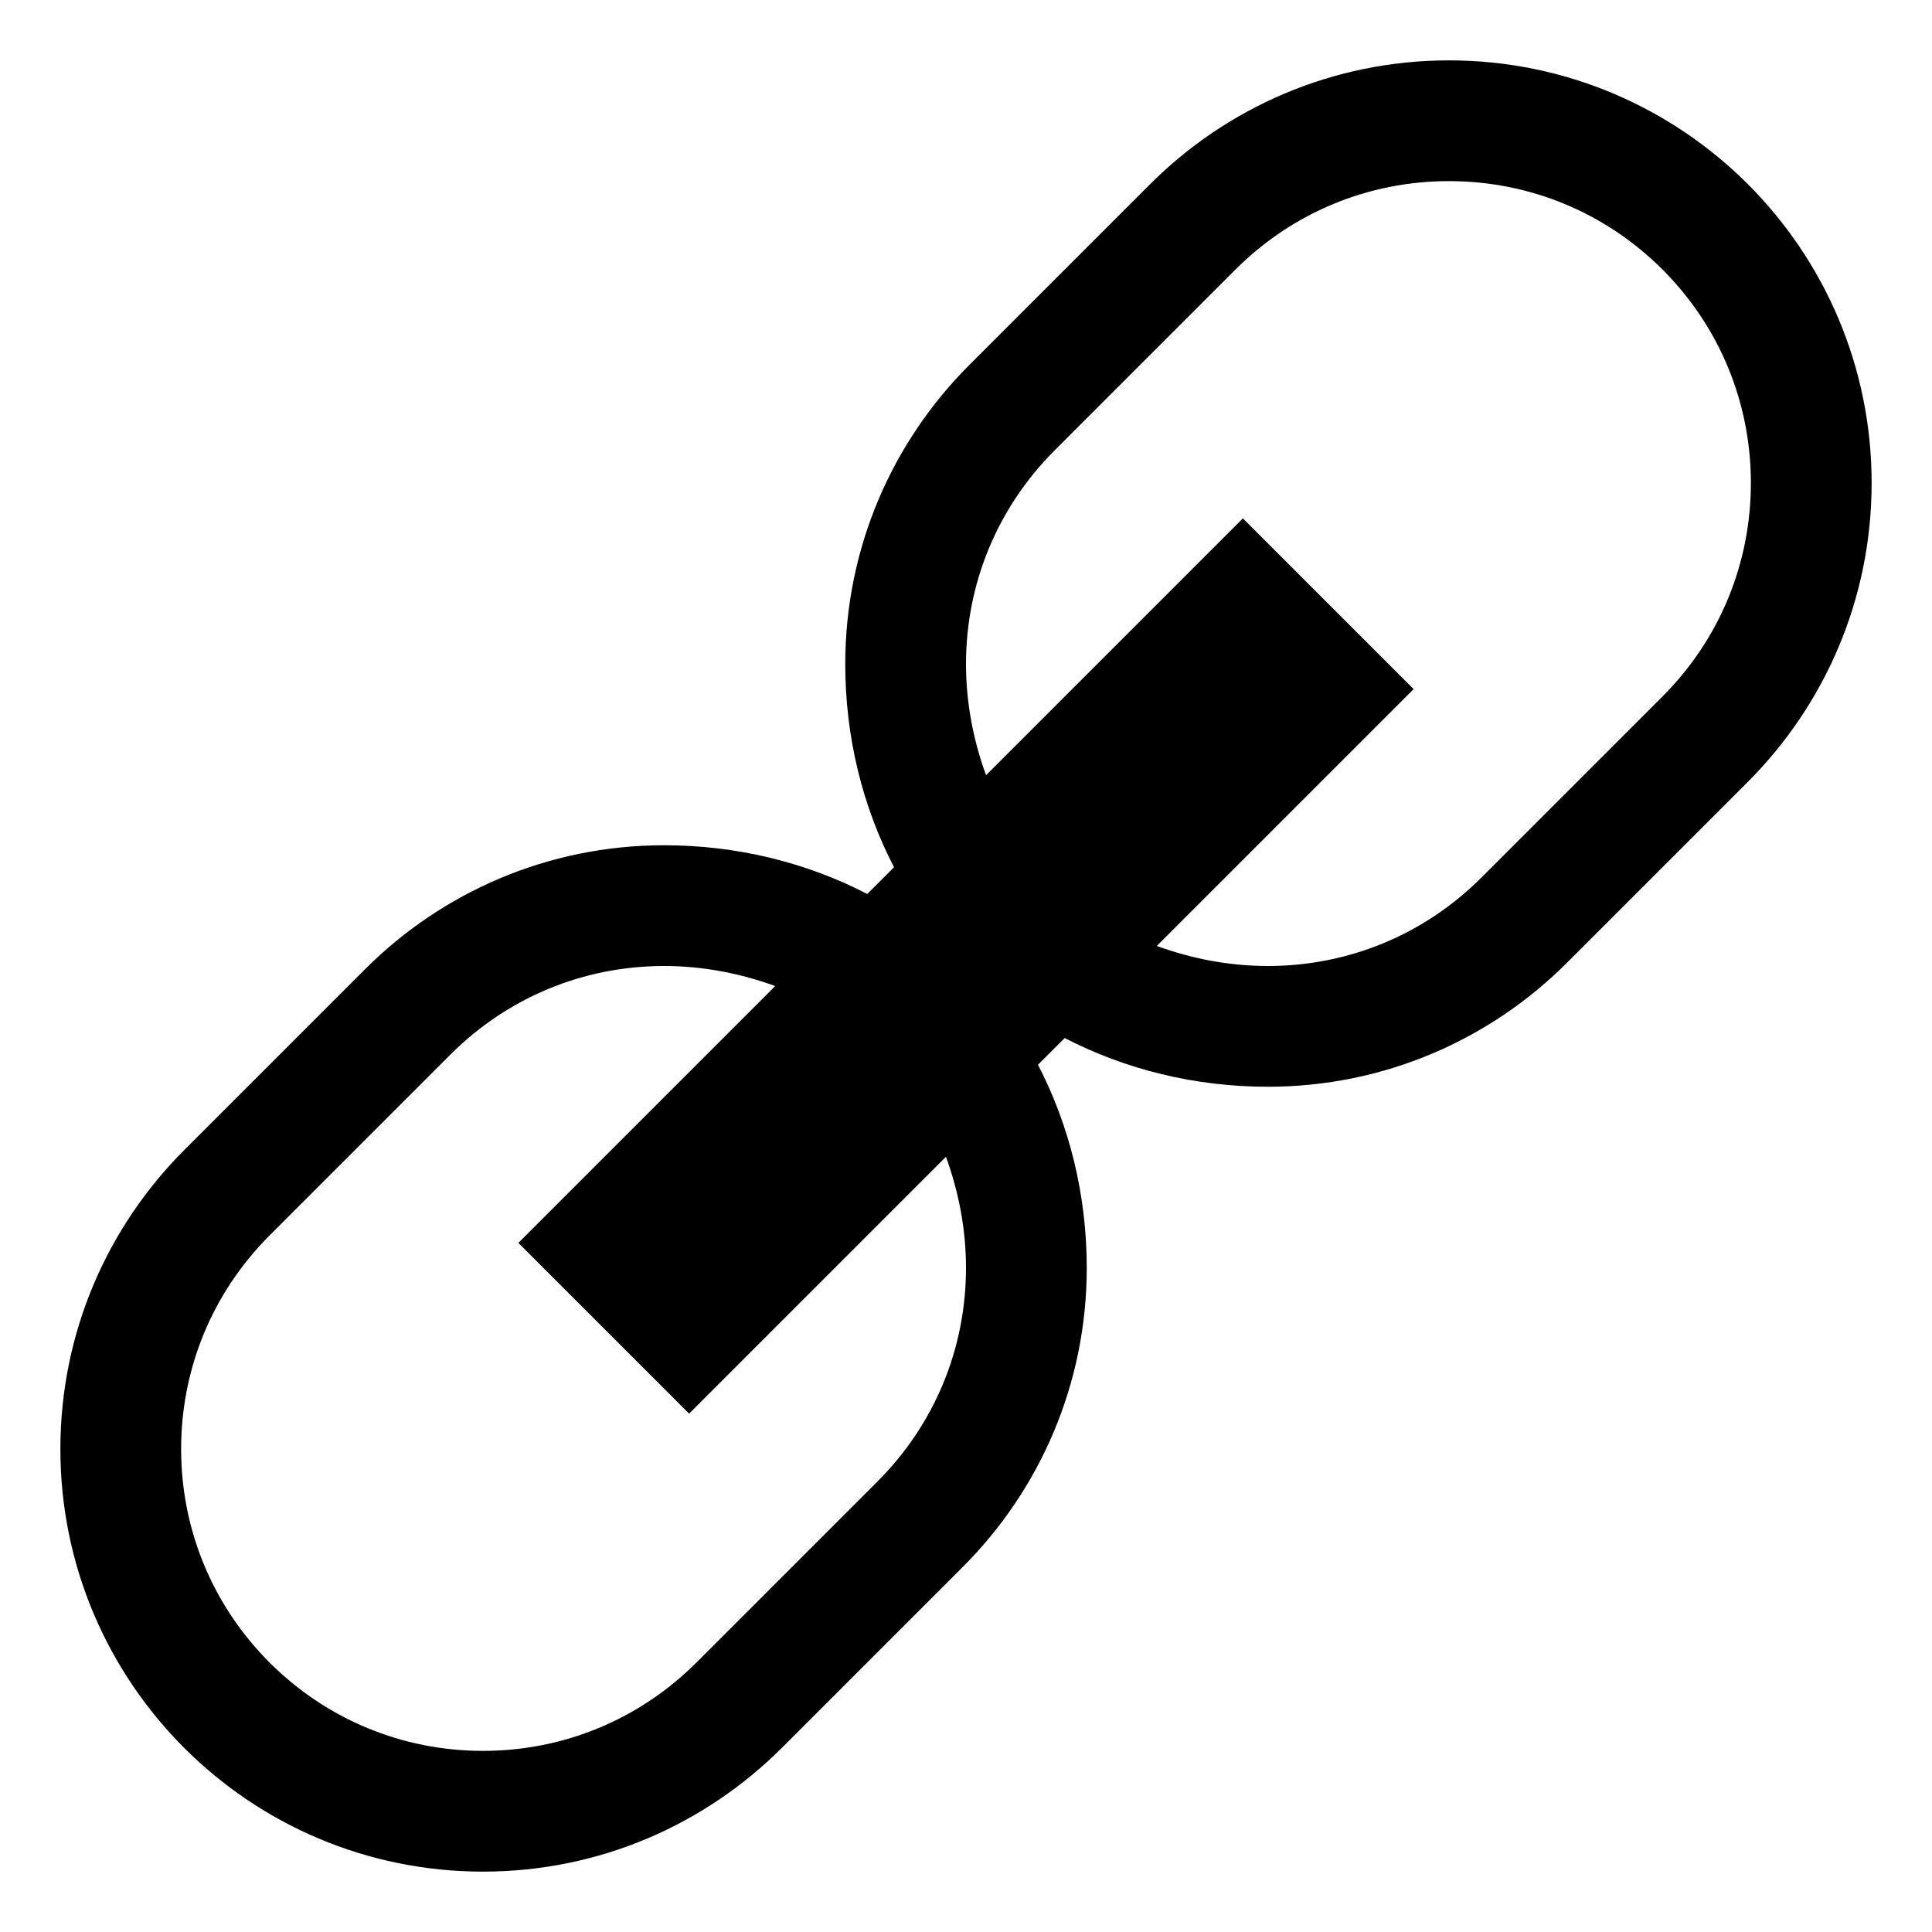
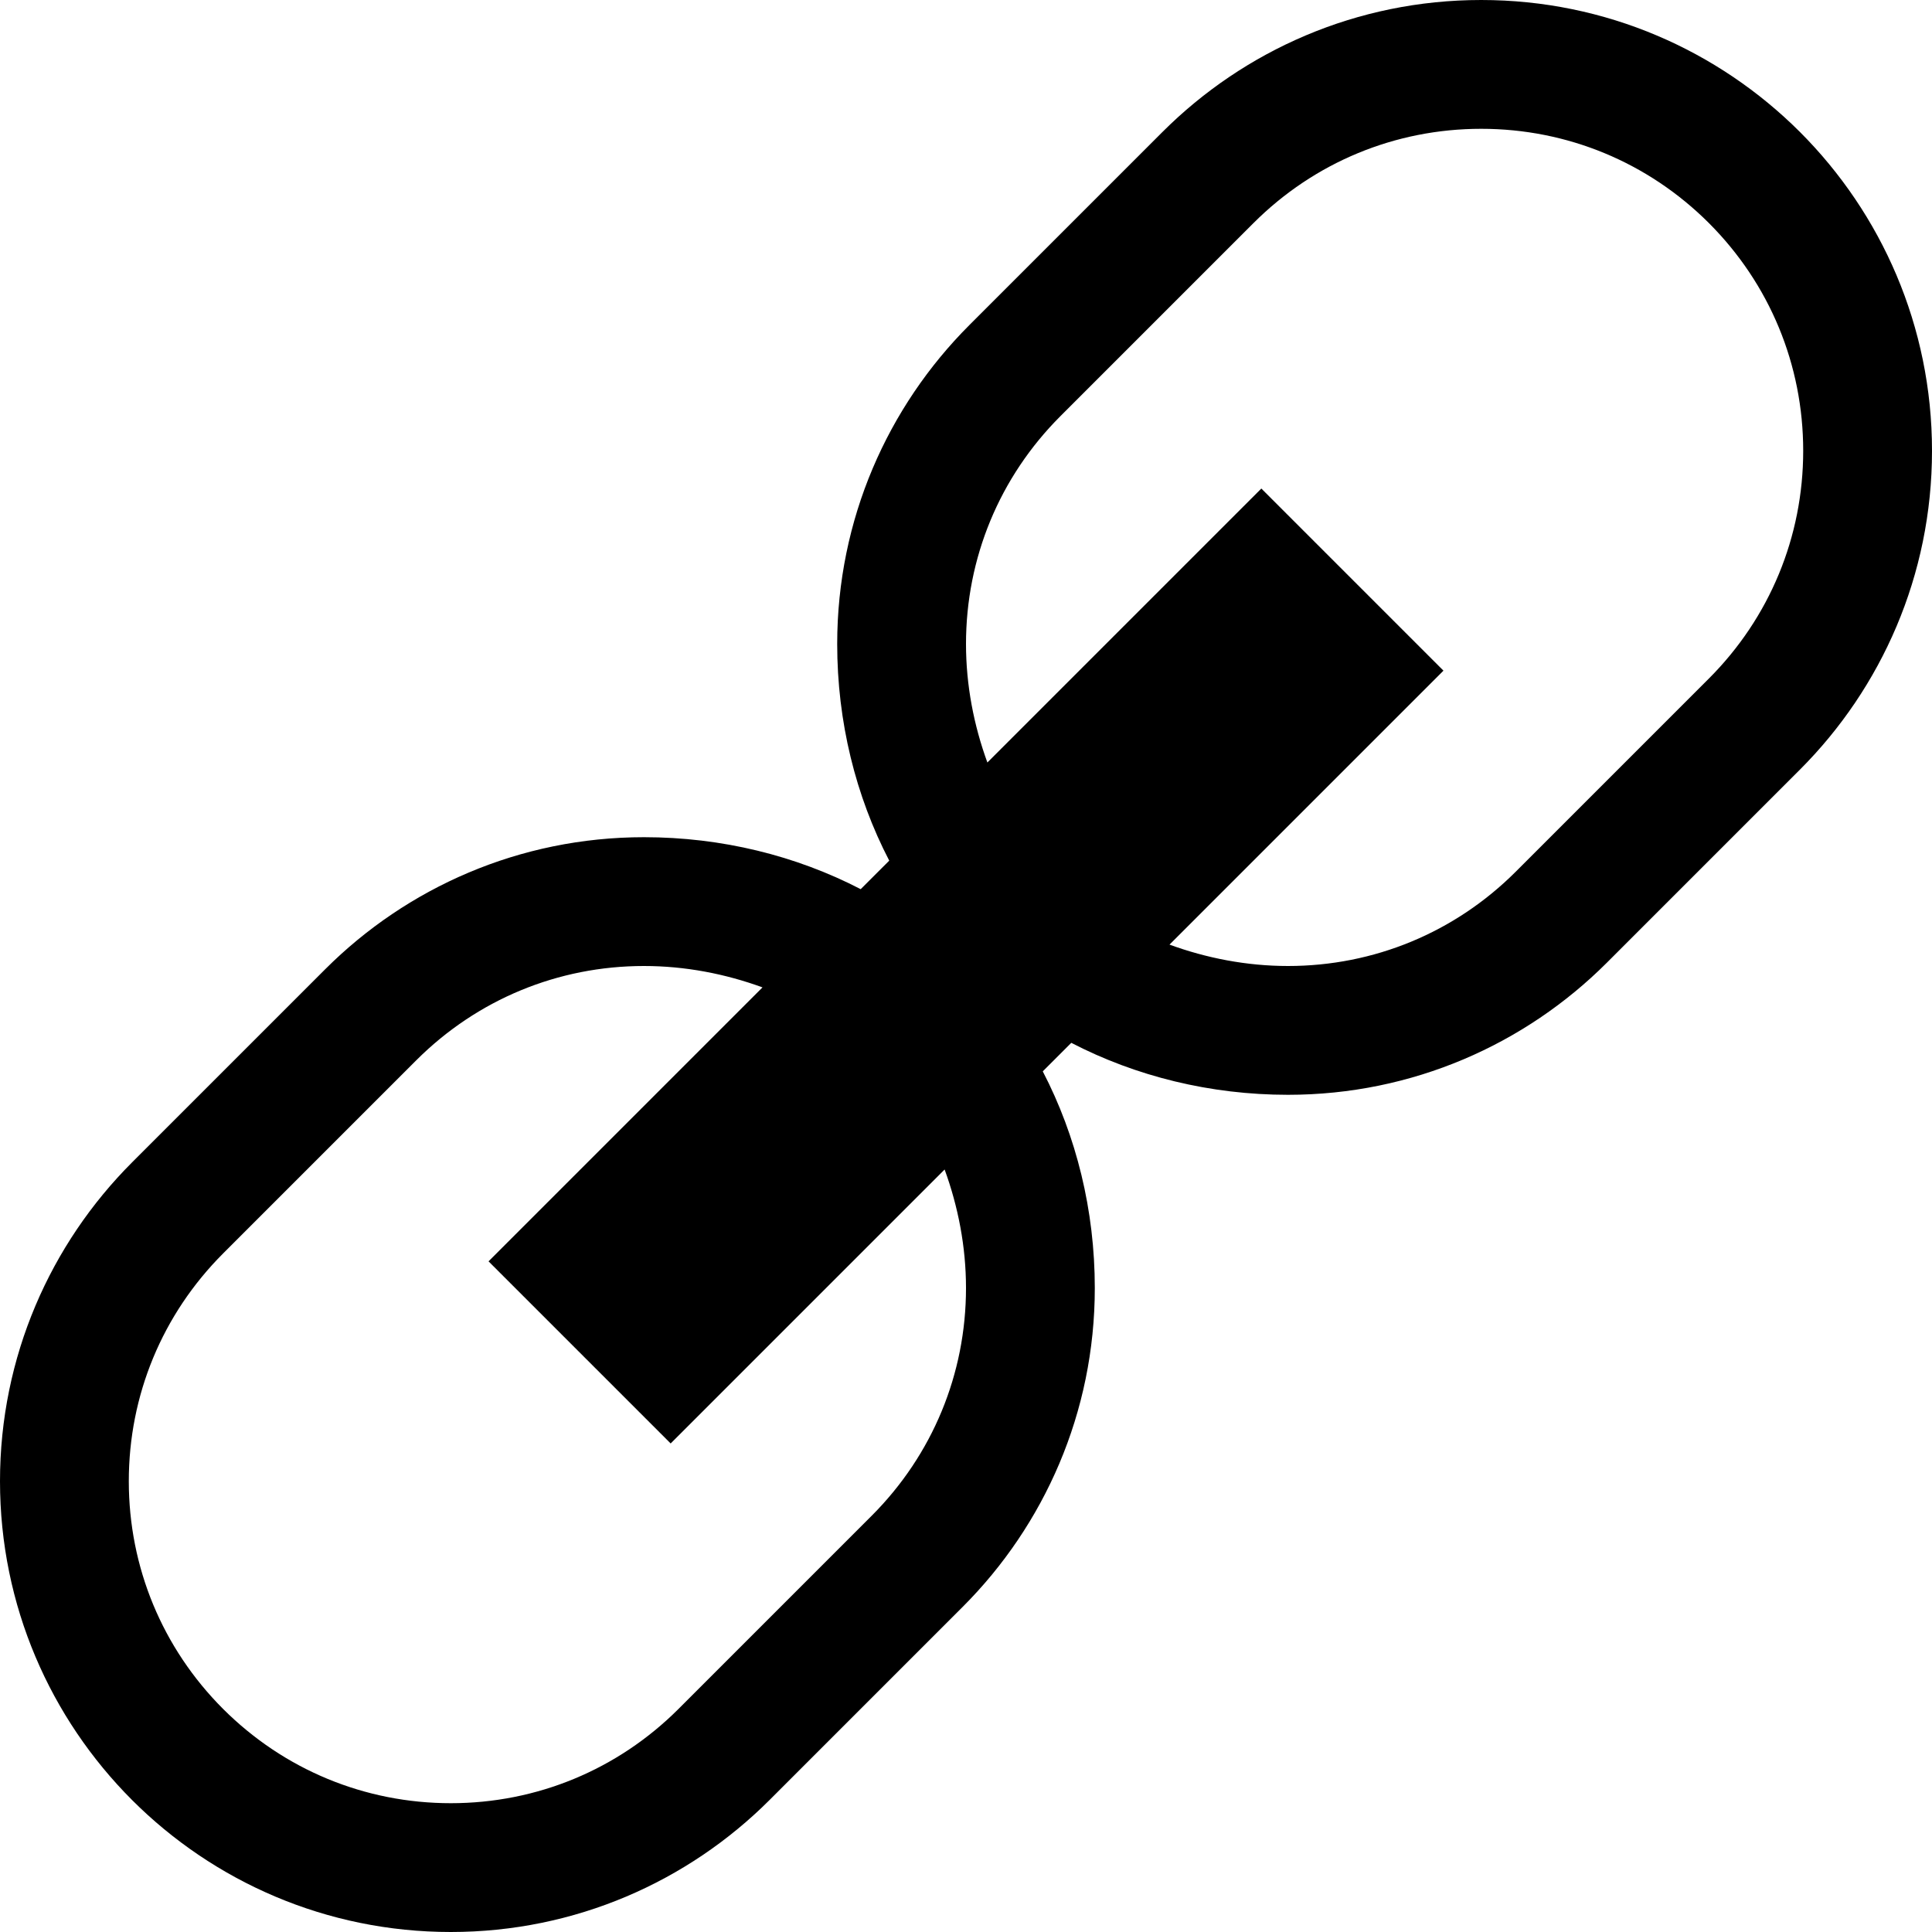
- <svg xmlns="http://www.w3.org/2000/svg" width="32px" height="32px" viewBox="0 0 32 32" version="1.1" fill-rule="evenodd">
-   <defs />
-   <path d="M28.95,3.05 C27.683,1.784 25.933,1 24,1 C22.067,1 20.317,1.784 19.05,3.05 L16.05,6.05 C14.784,7.317 14,9.067 14,11 C14,12.206 14.286,13.359 14.808,14.364 L14.365,14.807 C13.359,14.286 12.206,14 11,14 C9.067,14 7.317,14.784 6.05,16.05 L3.05,19.05 C1.784,20.317 1,22.067 1,24 C1,25.933 1.784,27.683 3.05,28.95 C4.316,30.217 6.067,31 8,31 C9.933,31 11.683,30.216 12.95,28.95 L15.95,25.95 C17.216,24.683 18,22.933 18,21 C18,19.794 17.714,18.641 17.192,17.636 L17.635,17.193 C18.641,17.714 19.794,18 21,18 C22.933,18 24.683,17.216 25.95,15.95 L28.95,12.95 C30.216,11.683 31,9.933 31,8 C31,6.067 30.216,4.317 28.95,3.05 L28.95,3.05 L28.95,3.05 Z M16,21 C16,22.335 15.48,23.591 14.536,24.536 L11.536,27.536 C10.591,28.48 9.335,29 8,29 C6.665,29 5.409,28.48 4.464,27.536 C3.52,26.591 3,25.335 3,24 C3,22.665 3.52,21.409 4.464,20.464 L7.464,17.464 C8.409,16.52 9.665,16 11,16 C11.642,16 12.264,16.122 12.84,16.332 L8.586,20.586 L11.414,23.414 L15.668,19.16 C15.878,19.736 16,20.358 16,21 L16,21 L16,21 Z M27.536,11.536 L24.536,14.536 C23.591,15.48 22.335,16 21,16 C20.358,16 19.736,15.878 19.16,15.668 L23.414,11.414 L20.586,8.586 L16.332,12.84 C16.122,12.264 16,11.642 16,11 C16,9.665 16.52,8.409 17.464,7.464 L20.464,4.464 C21.409,3.52 22.665,3 24,3 C25.335,3 26.591,3.52 27.536,4.464 C28.48,5.409 29,6.665 29,8 C29,9.335 28.48,10.591 27.536,11.536 L27.536,11.536 L27.536,11.536 Z" id="Shape" />
+ <svg xmlns="http://www.w3.org/2000/svg" width="30px" height="30px" viewBox="0 0 30 30" version="1.1" fill-rule="evenodd">
+   <path d="M27.95,2.05 C26.683,0.784 24.933,0 23,0 C21.067,0 19.317,0.784 18.05,2.05 L15.05,5.05 C13.784,6.317 13,8.067 13,10 C13,11.206 13.286,12.359 13.808,13.364 L13.365,13.807 C12.359,13.286 11.206,13 10,13 C8.067,13 6.317,13.784 5.05,15.05 L2.05,18.05 C0.784,19.317 0,21.067 0,23 C0,24.933 0.784,26.683 2.05,27.95 C3.316,29.217 5.067,30 7,30 C8.933,30 10.683,29.216 11.95,27.95 L14.95,24.95 C16.216,23.683 17,21.933 17,20 C17,18.794 16.714,17.641 16.192,16.636 L16.635,16.193 C17.641,16.714 18.794,17 20,17 C21.933,17 23.683,16.216 24.95,14.95 L27.95,11.95 C29.216,10.683 30,8.933 30,7 C30,5.067 29.216,3.317 27.95,2.05 L27.95,2.05 L27.95,2.05 L27.95,2.05 Z M15,20 C15,21.335 14.48,22.591 13.536,23.536 L10.536,26.536 C9.591,27.48 8.335,28 7,28 C5.665,28 4.409,27.48 3.464,26.536 C2.52,25.591 2,24.335 2,23 C2,21.665 2.52,20.409 3.464,19.464 L6.464,16.464 C7.409,15.52 8.665,15 10,15 C10.642,15 11.264,15.122 11.84,15.332 L7.586,19.586 L10.414,22.414 L14.668,18.16 C14.878,18.736 15,19.358 15,20 L15,20 L15,20 L15,20 Z M26.536,10.536 L23.536,13.536 C22.591,14.48 21.335,15 20,15 C19.358,15 18.736,14.878 18.16,14.668 L22.414,10.414 L19.586,7.586 L15.332,11.84 C15.122,11.264 15,10.642 15,10 C15,8.665 15.52,7.409 16.464,6.464 L19.464,3.464 C20.409,2.52 21.665,2 23,2 C24.335,2 25.591,2.52 26.536,3.464 C27.48,4.409 28,5.665 28,7 C28,8.335 27.48,9.591 26.536,10.536 L26.536,10.536 L26.536,10.536 L26.536,10.536 Z" id="Shape" />
</svg>
